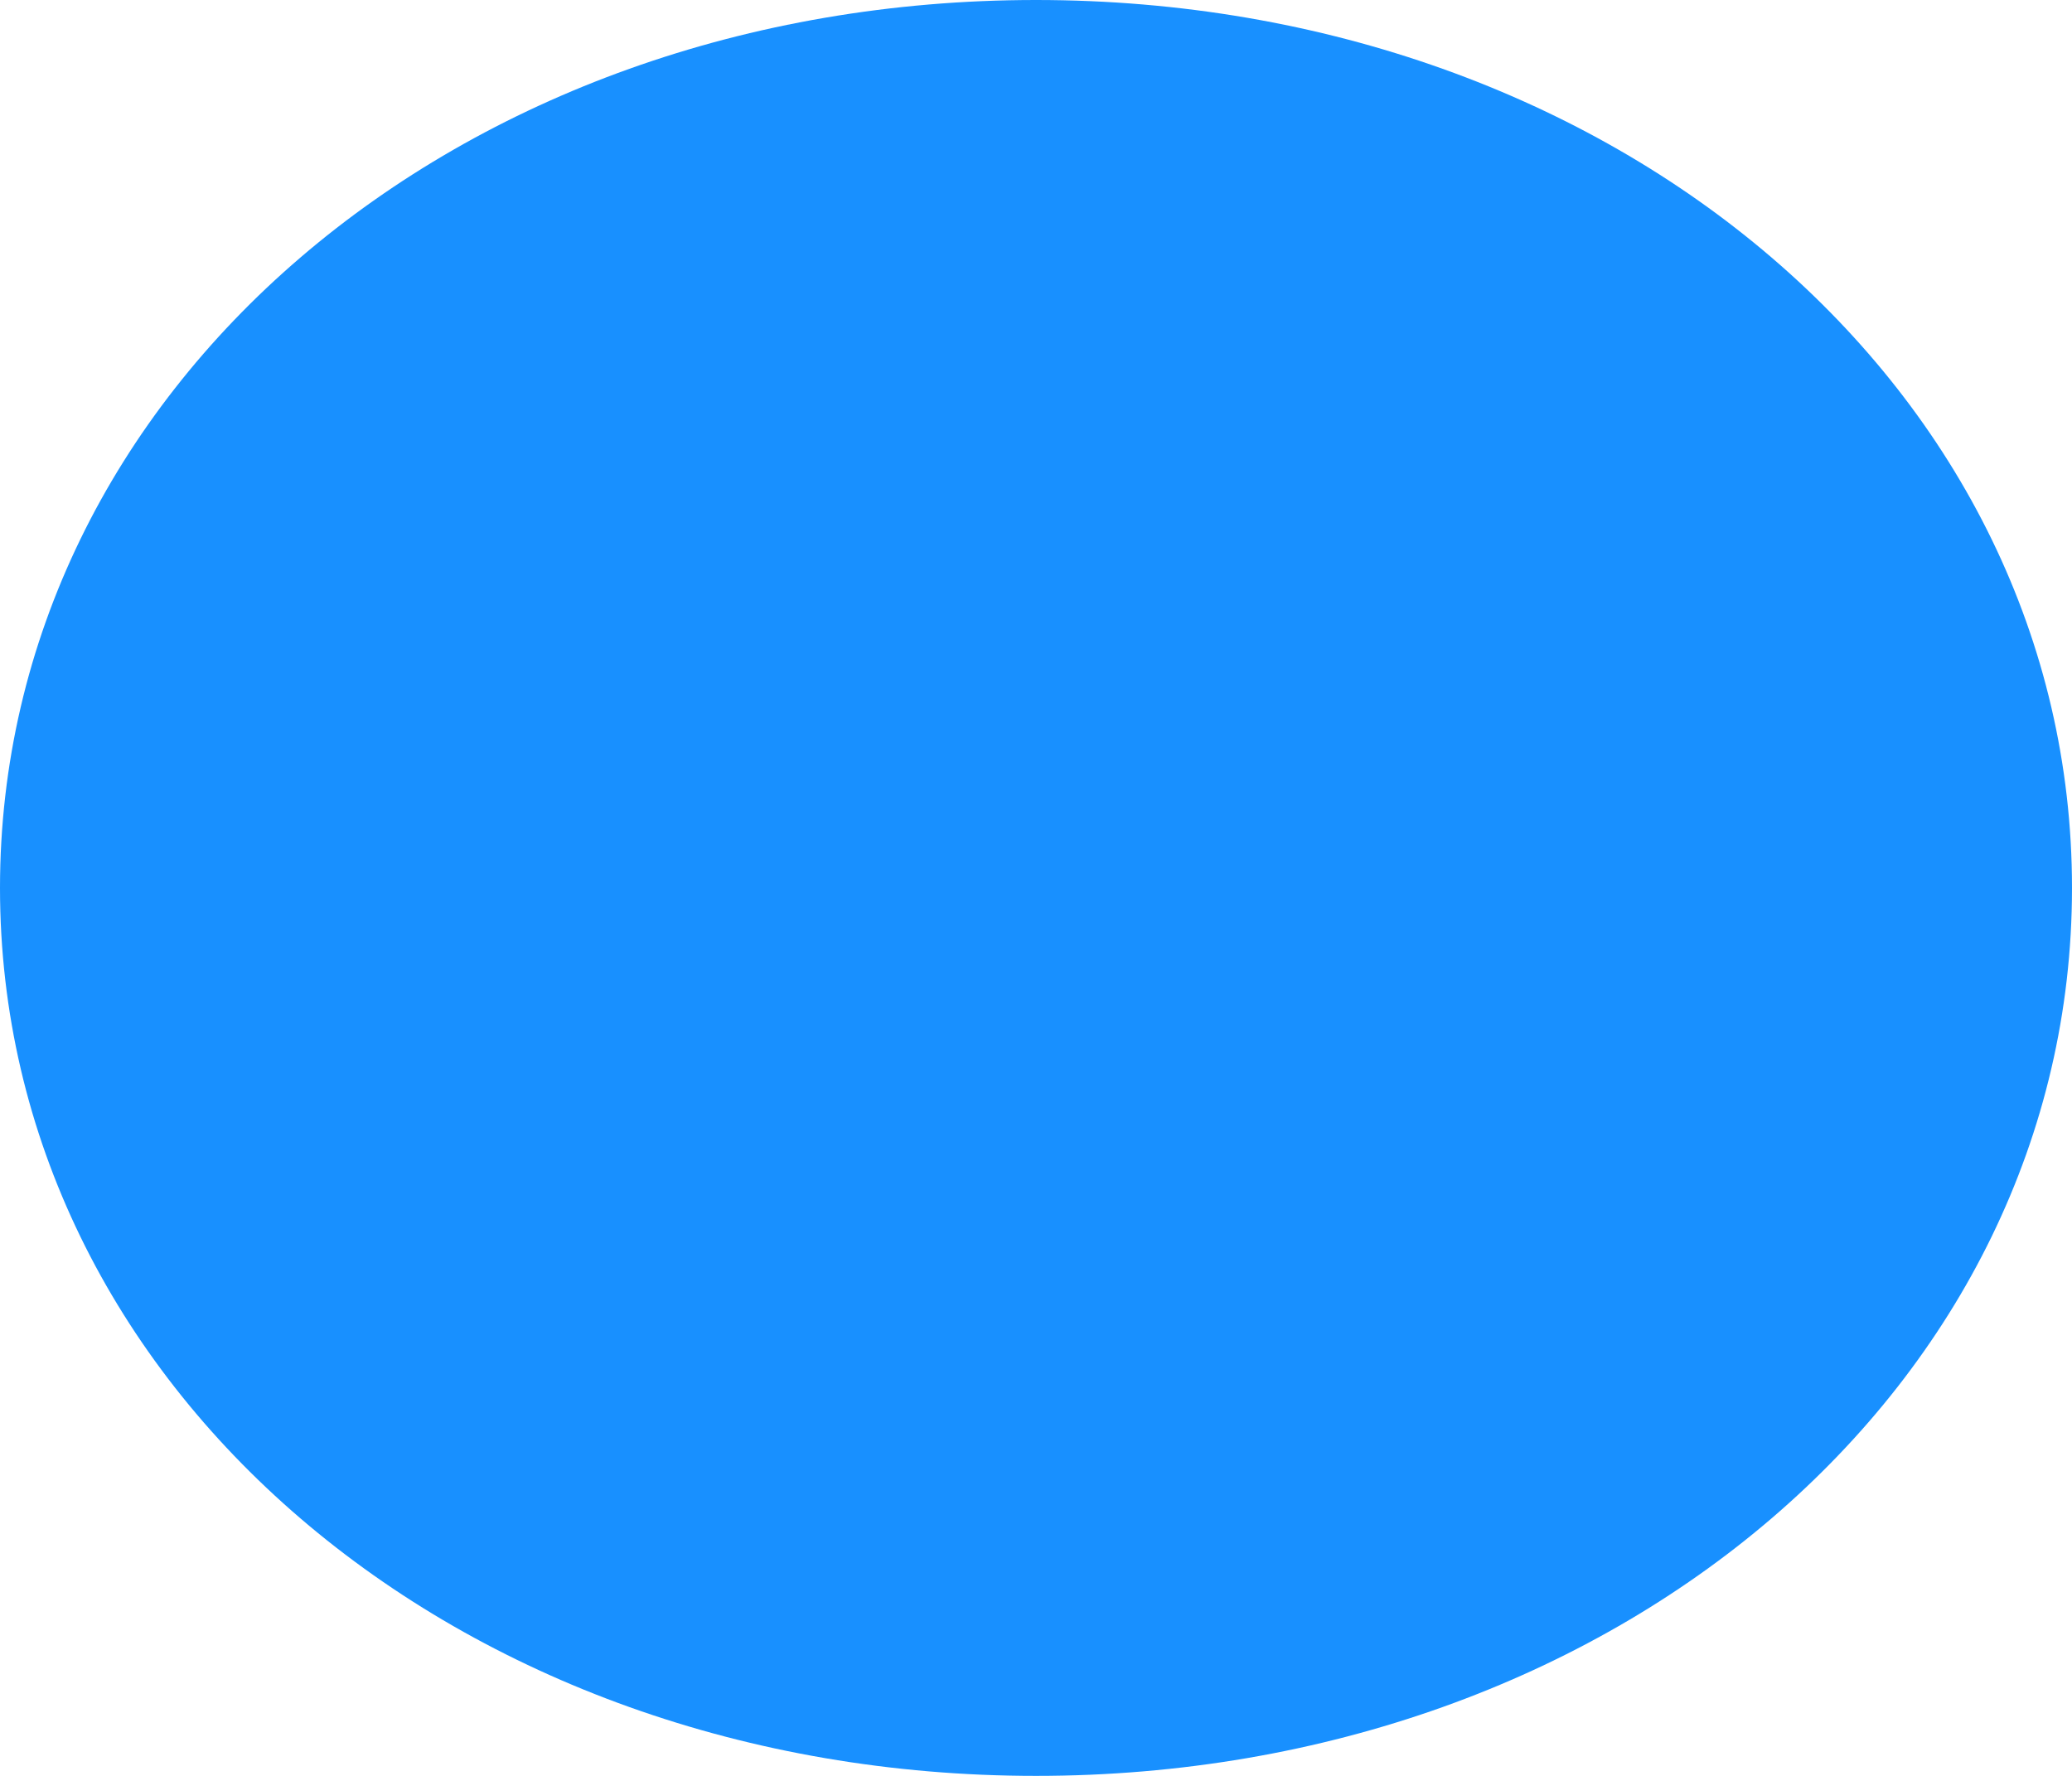
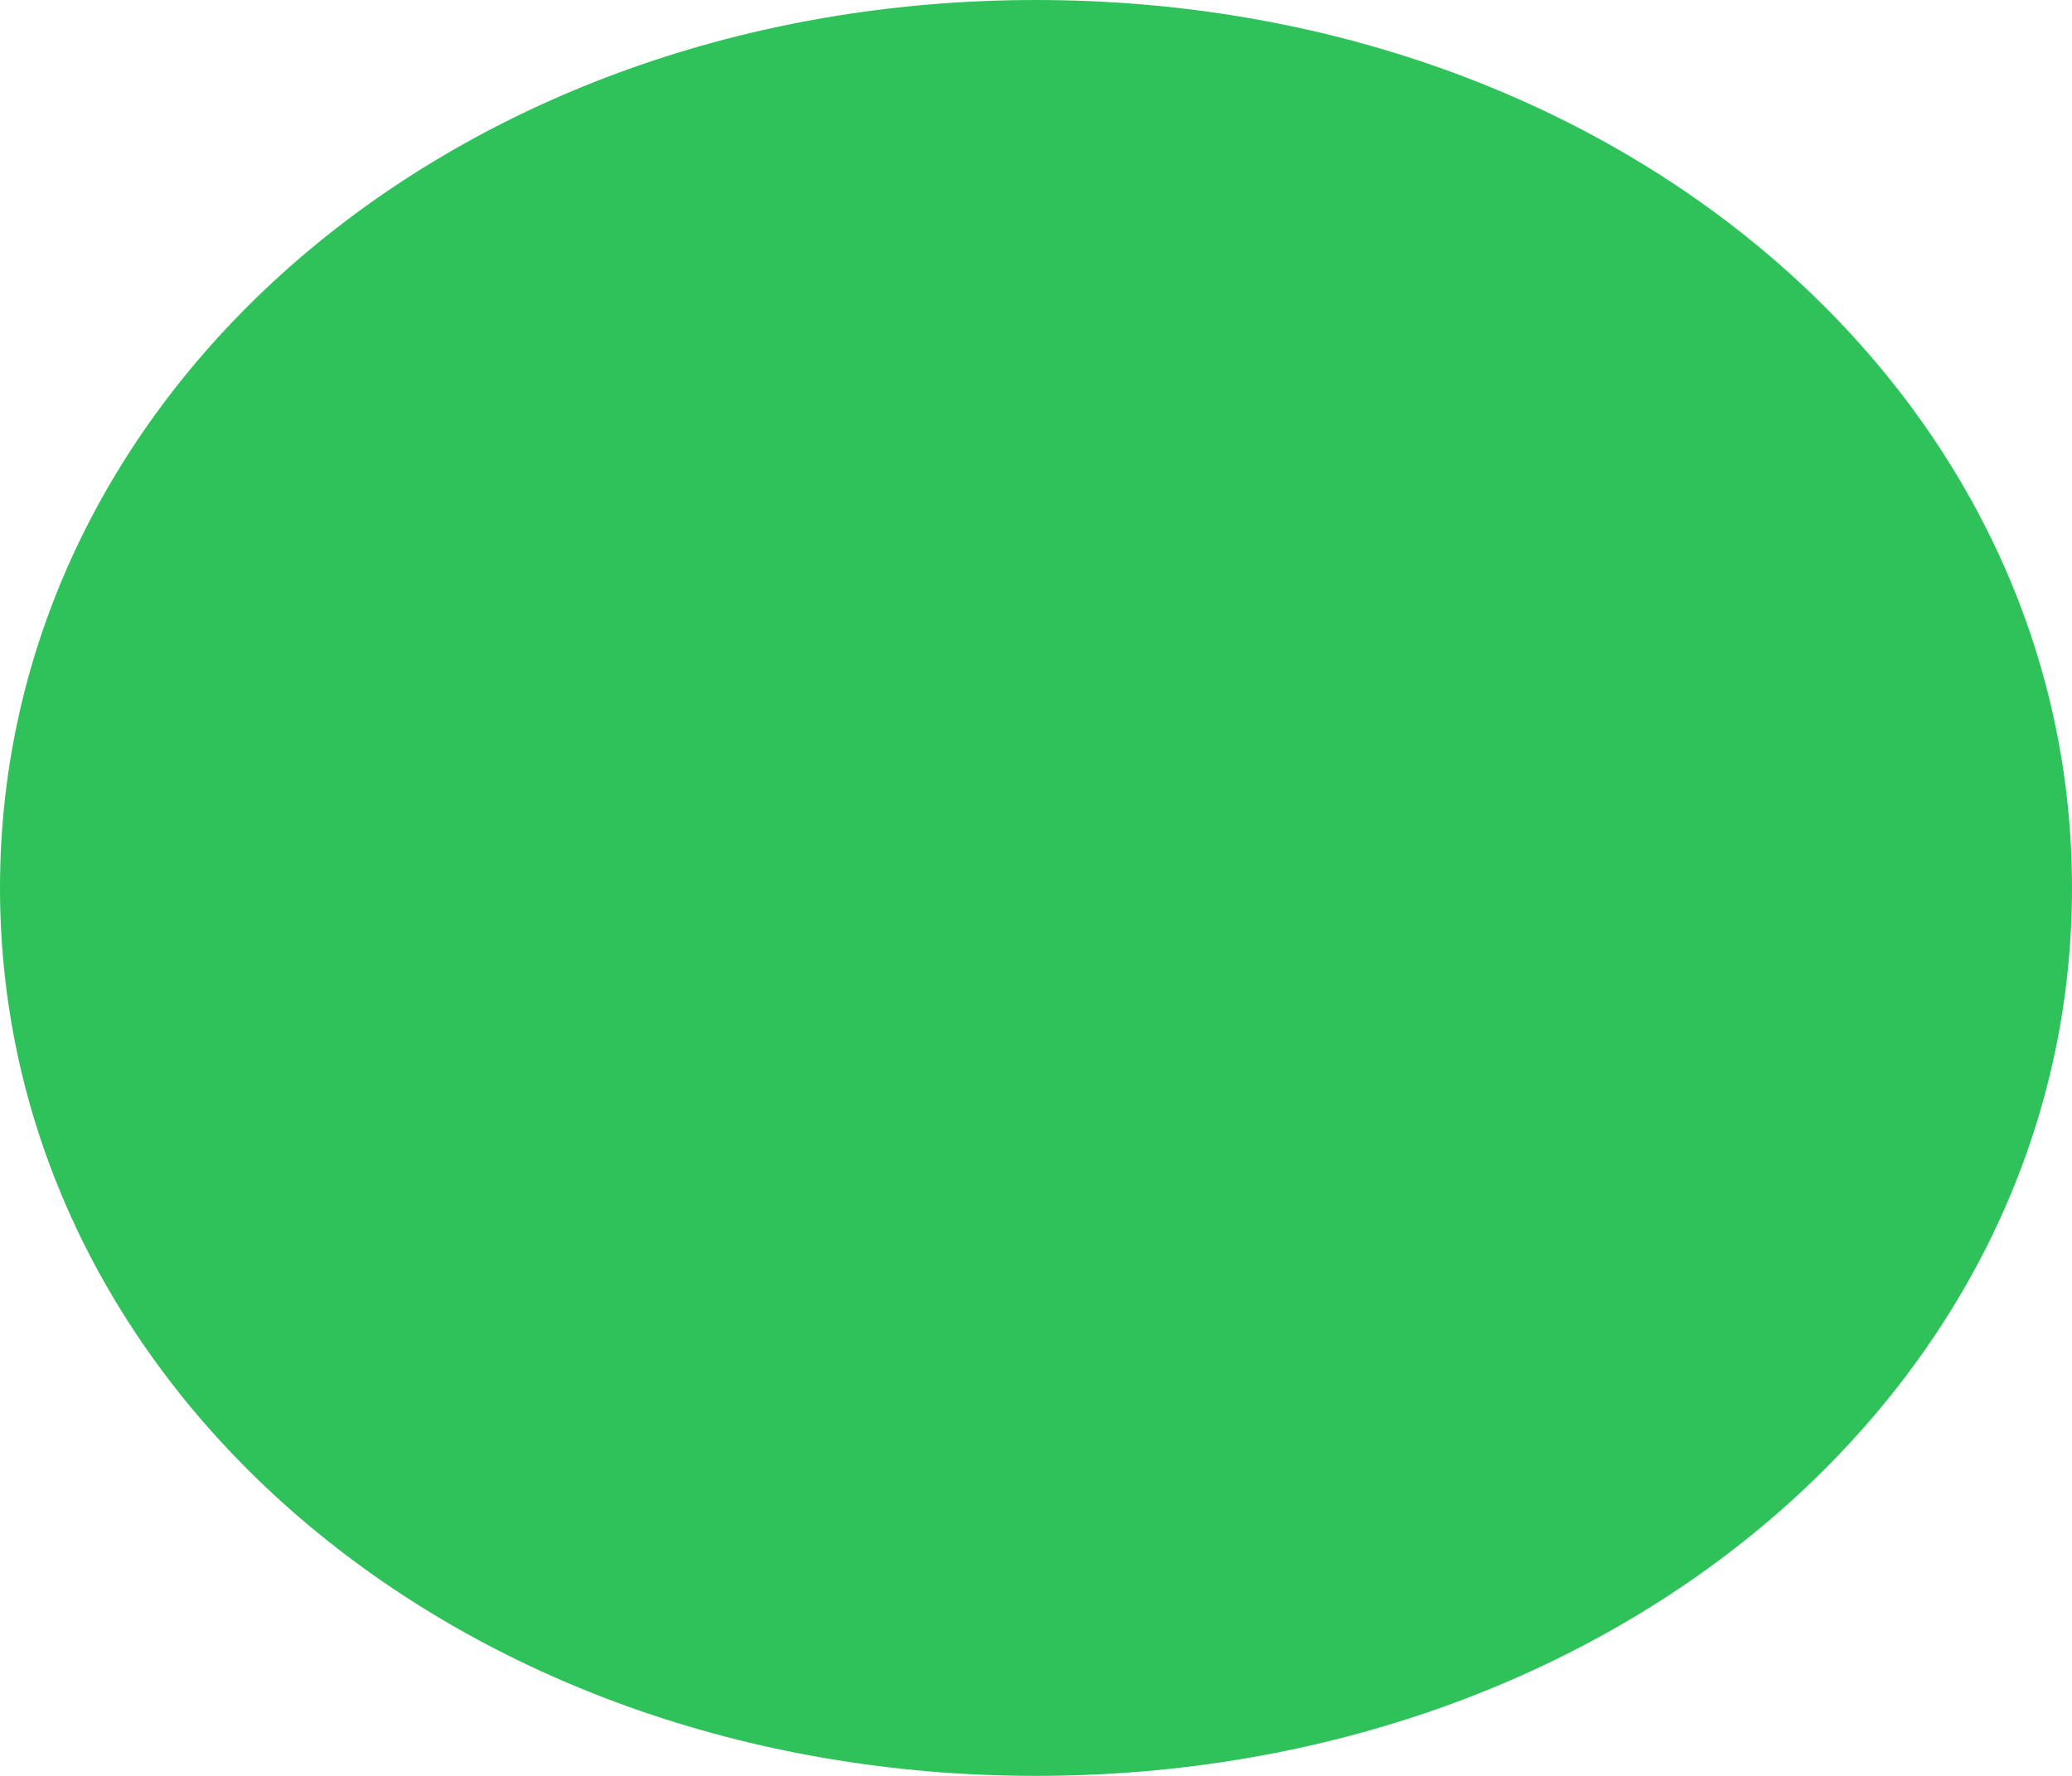
<svg xmlns="http://www.w3.org/2000/svg" version="1.1" width="14px" height="12px">
-   <g transform="matrix(1 0 0 1 -142 -776 )">
-     <path d="M 149 776  C 152.92 776  156 778.64  156 782  C 156 785.36  152.92 788  149 788  C 145.08 788  142 785.36  142 782  C 142 778.64  145.08 776  149 776  Z " fill-rule="nonzero" fill="#1890ff" stroke="none" />
+   <g transform="matrix(1 0 0 1 -272 -776 )">
+     <path d="M 279 776  C 282.92 776  286 778.64  286 782  C 286 785.36  282.92 788  279 788  C 275.08 788  272 785.36  272 782  C 272 778.64  275.08 776  279 776  Z " fill-rule="nonzero" fill="#2fc25b" stroke="none" />
  </g>
</svg>
